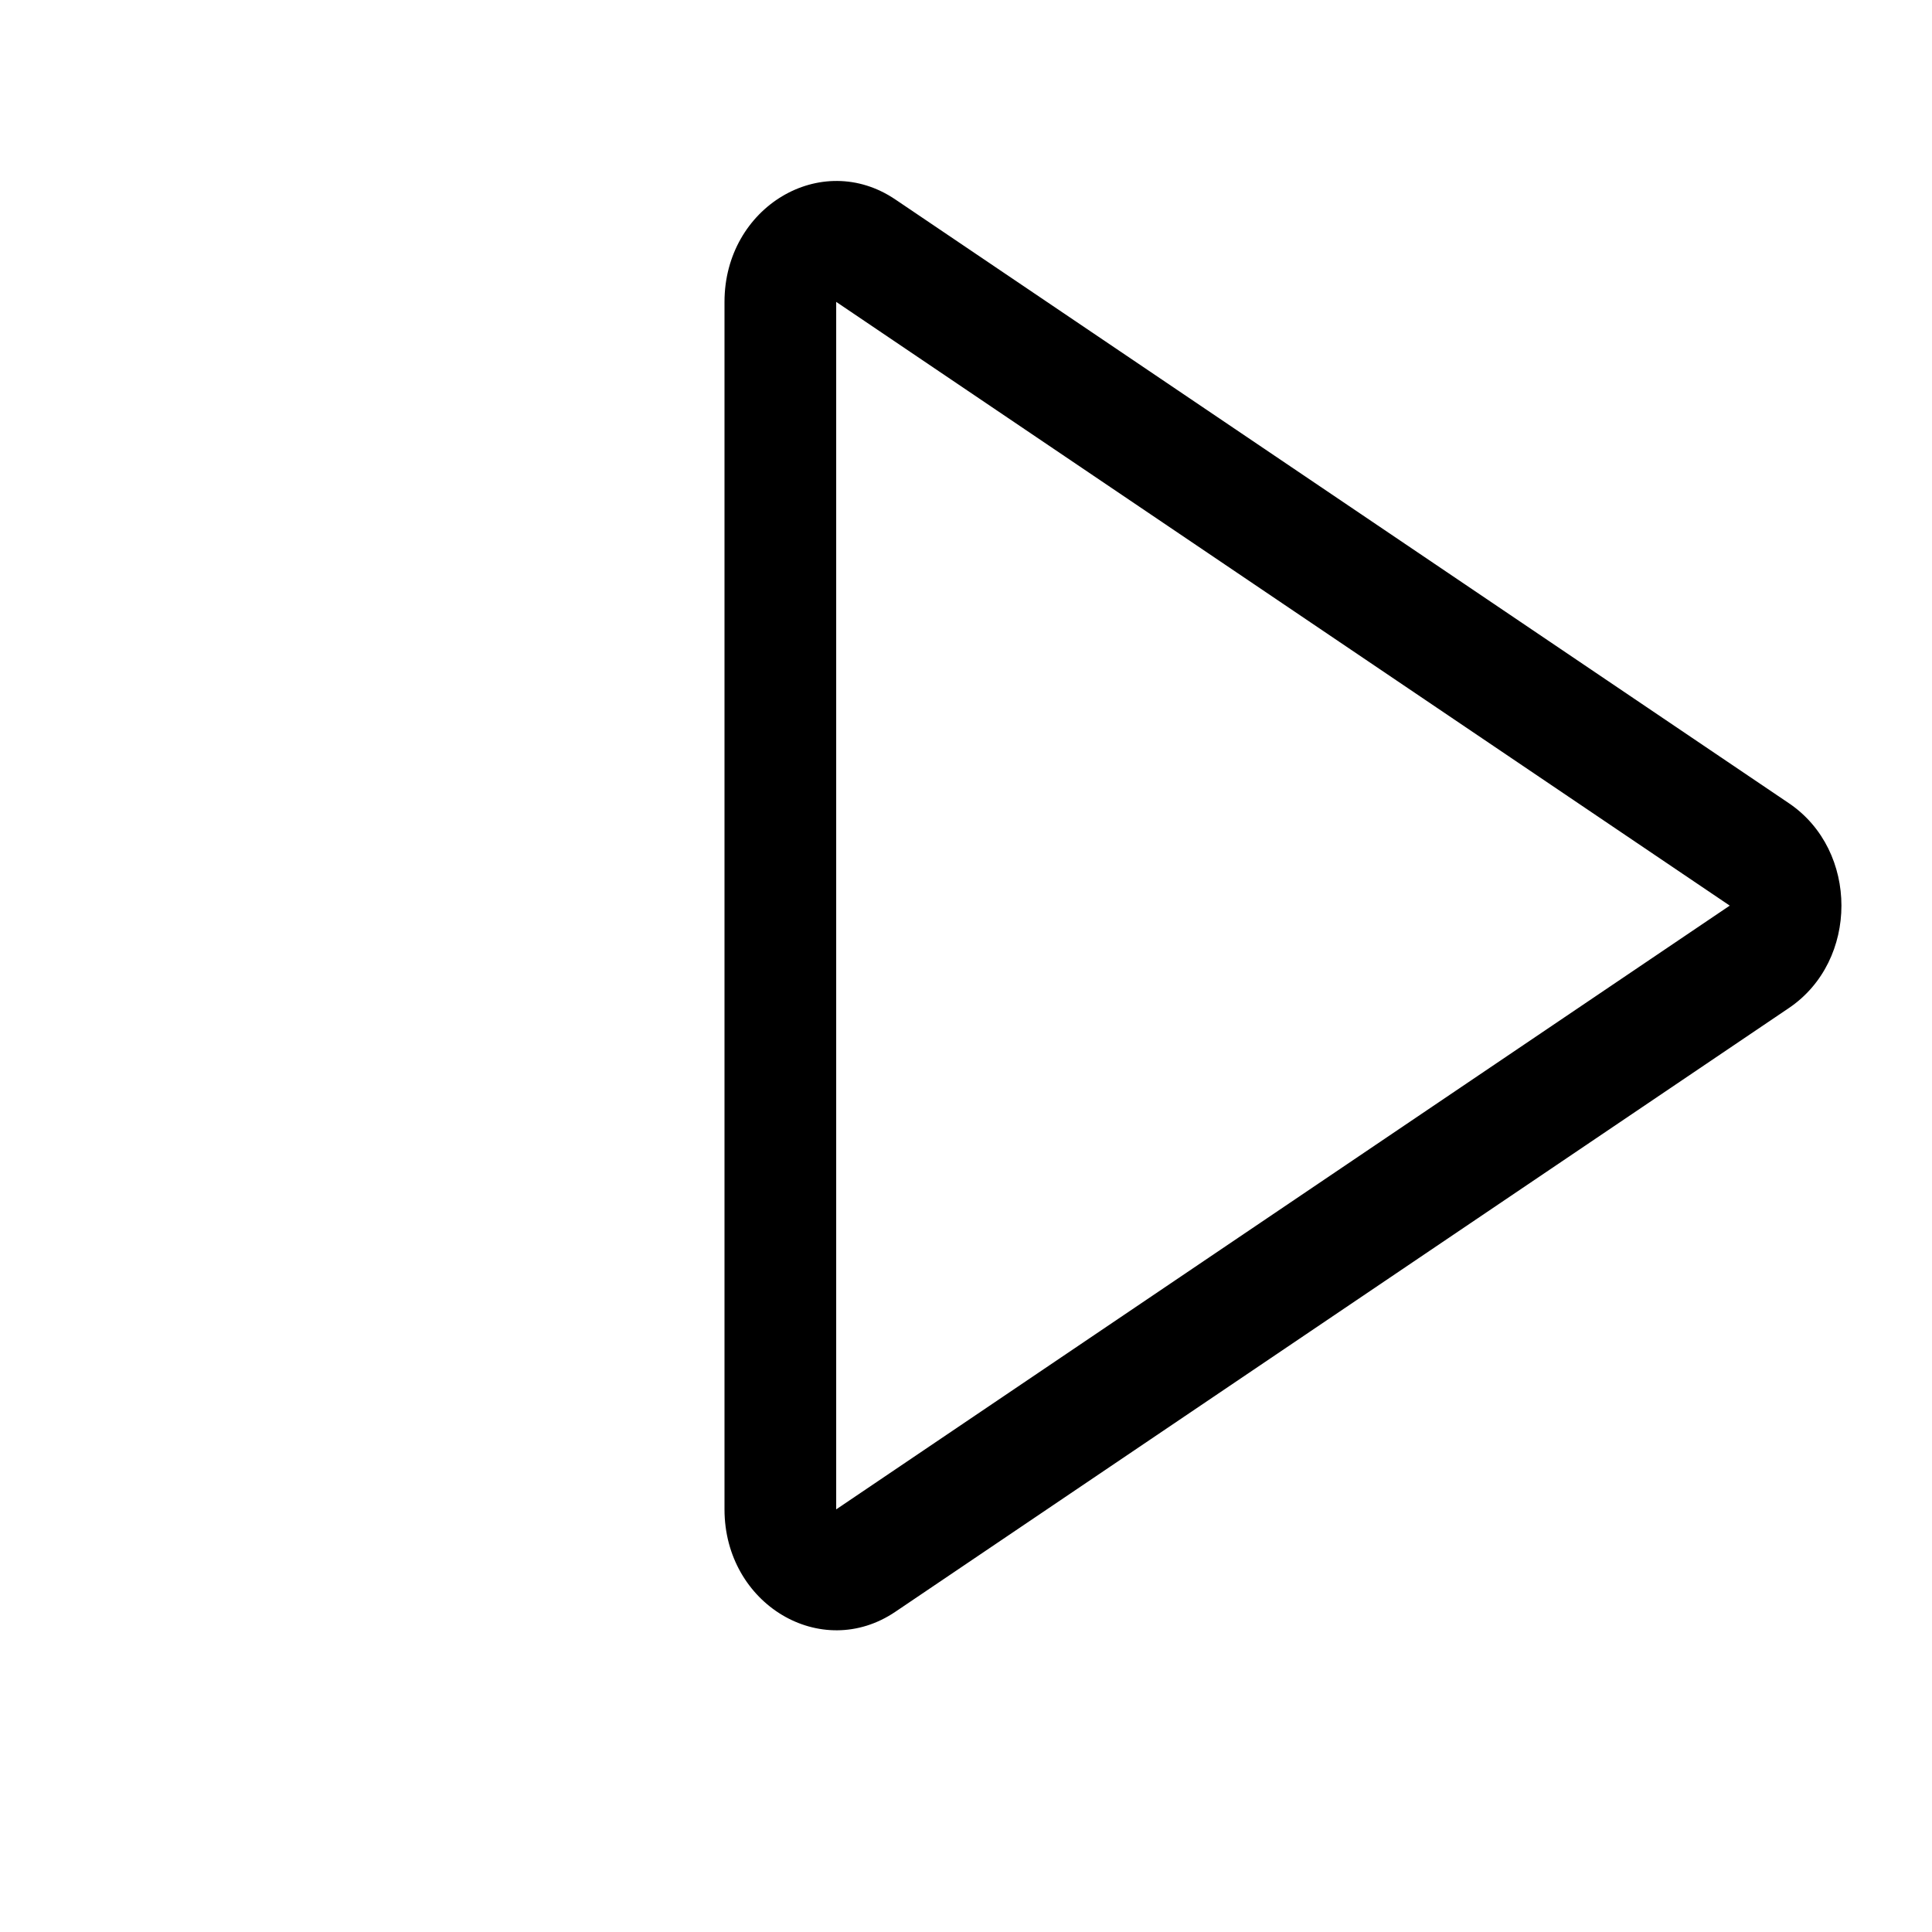
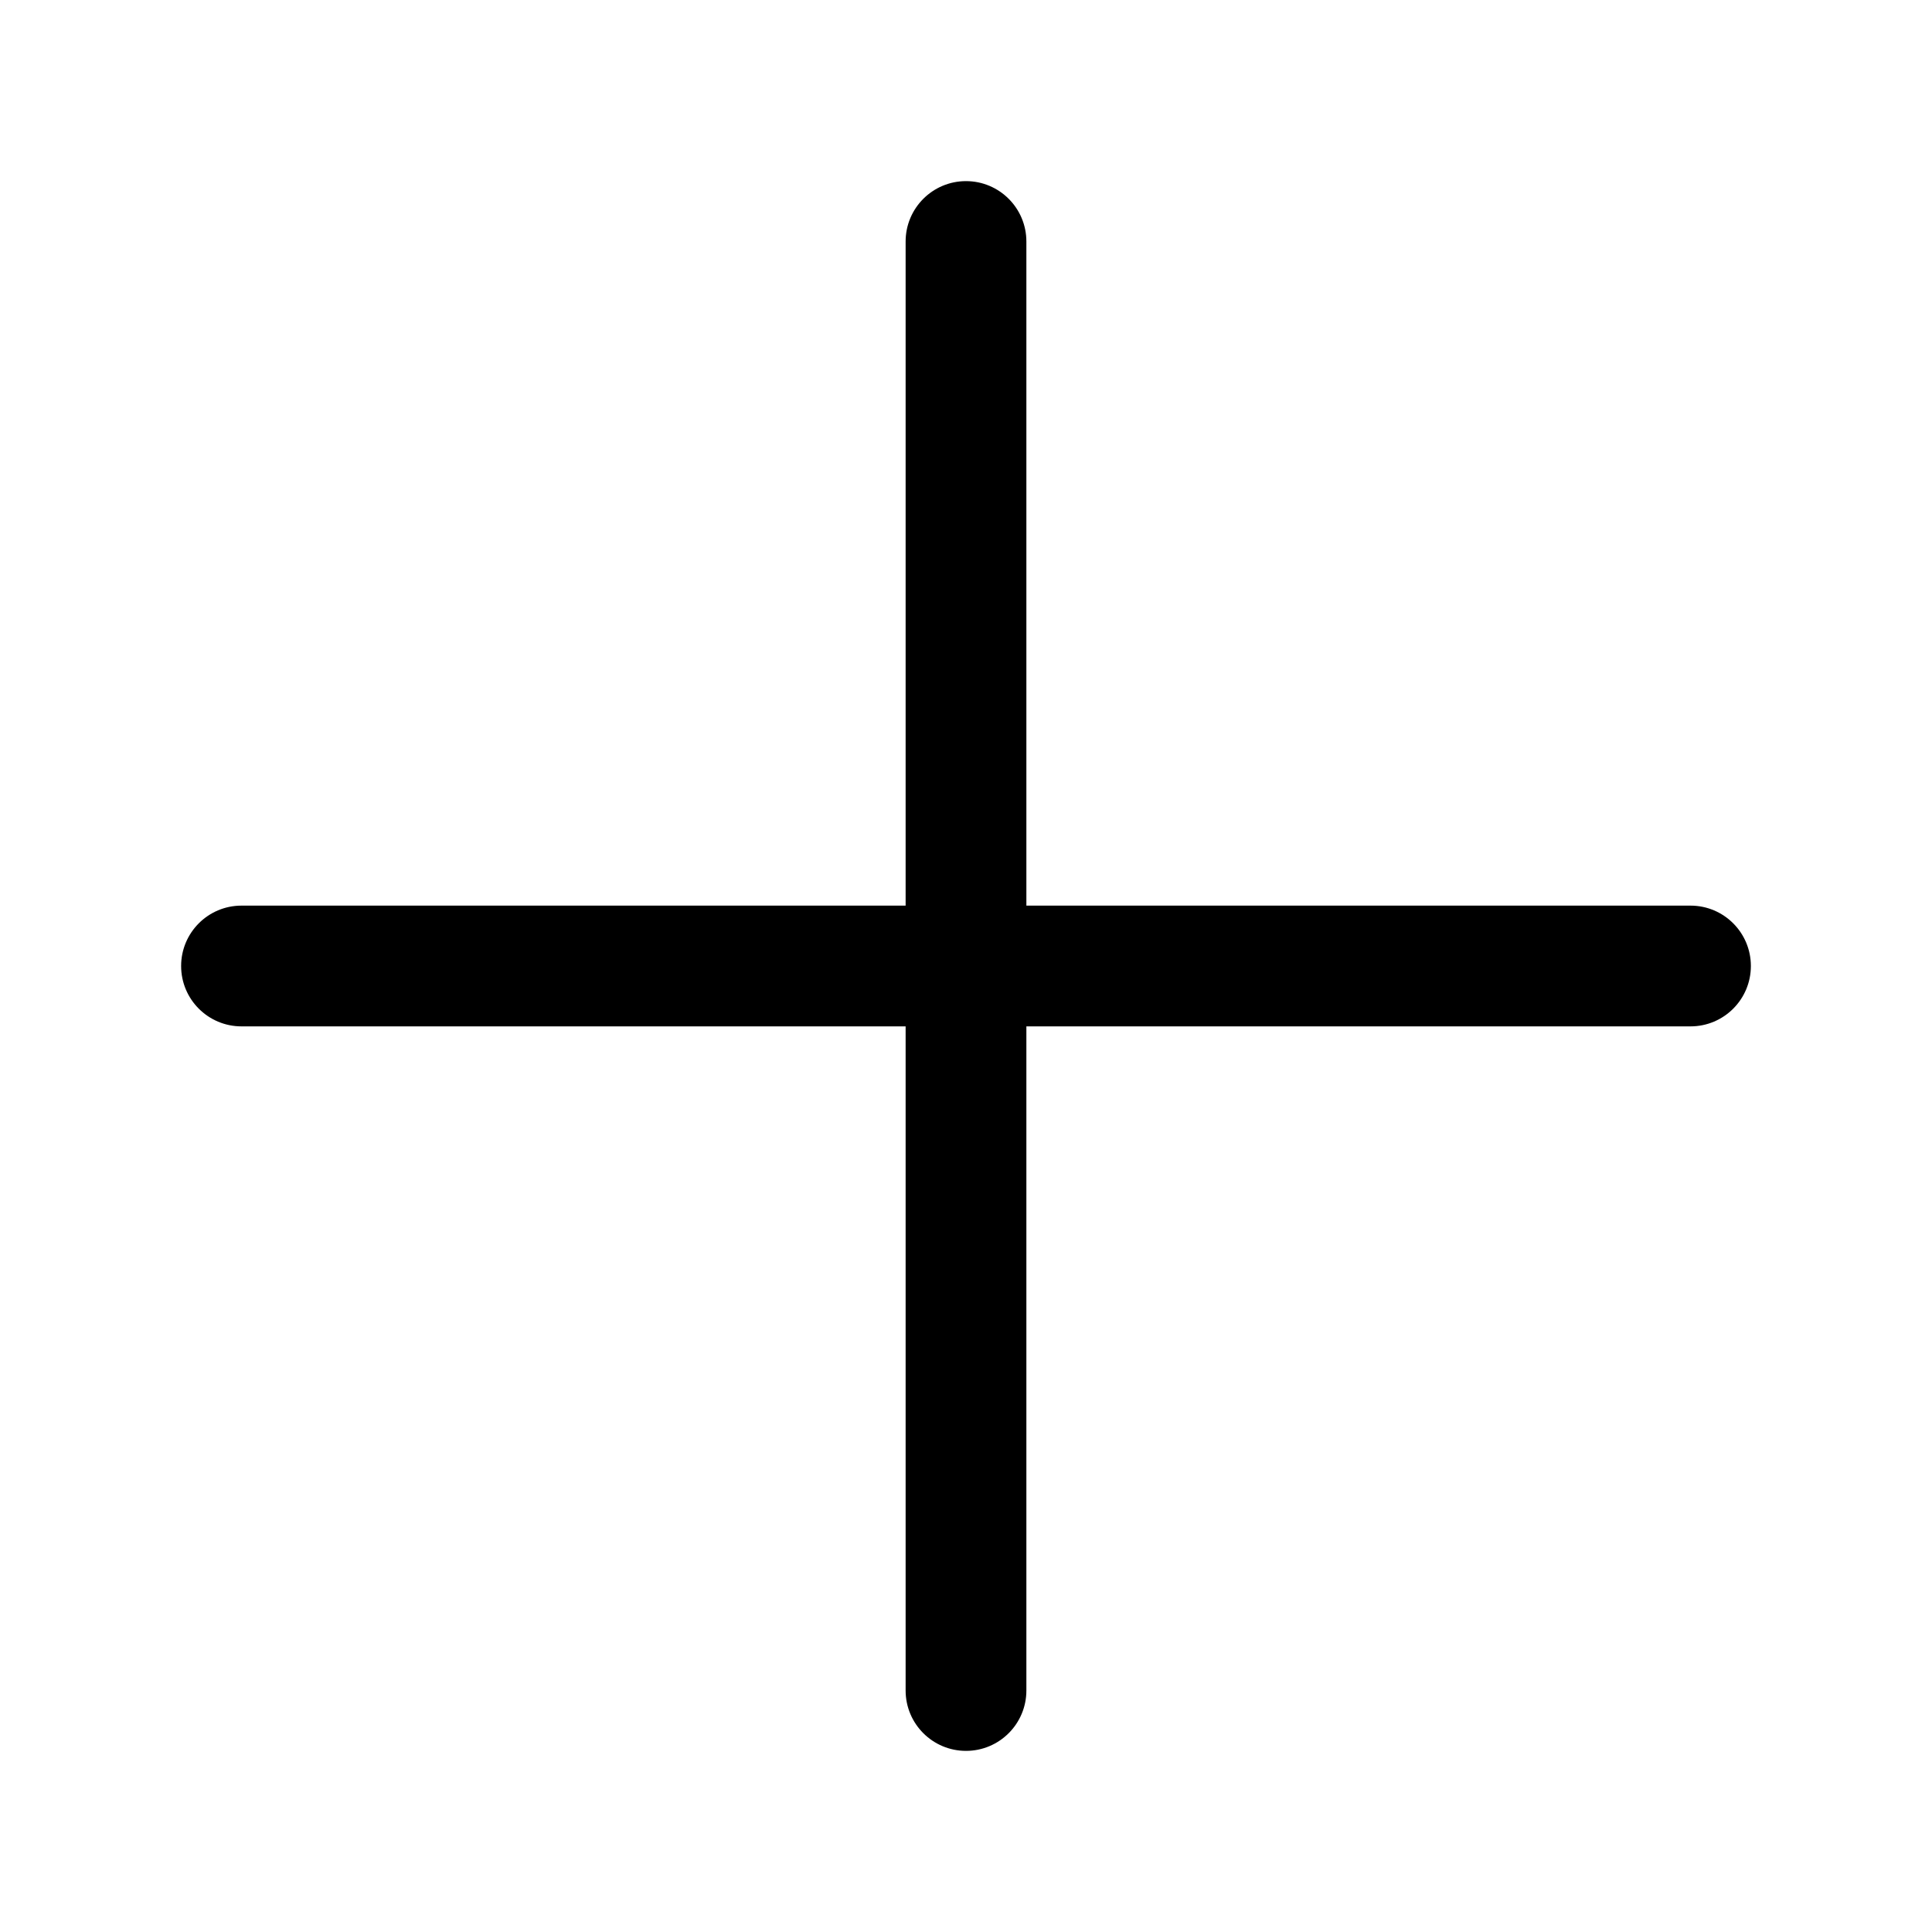
<svg xmlns="http://www.w3.org/2000/svg" width="16" height="16" viewBox="0 0 16 16">
-   <path d="M6.925 12.5l7.4-5-7.4-5v10zM6 12.5v-10c0-.785.8-1.264 1.415-.848l7.4 5c.58.392.58 1.304 0 1.696l-7.4 5C6.8 13.764 6 13.285 6 12.5z" fill-rule="evenodd" />
+   <path d="M8.5 8.5V14a.5.5 0 1 1-1 0V8.5H2a.5.5 0 0 1 0-1h5.5V2a.5.5 0 0 1 1 0v5.5H14a.5.5 0 1 1 0 1H8.5z" fill-rule="evenodd" />
</svg>
